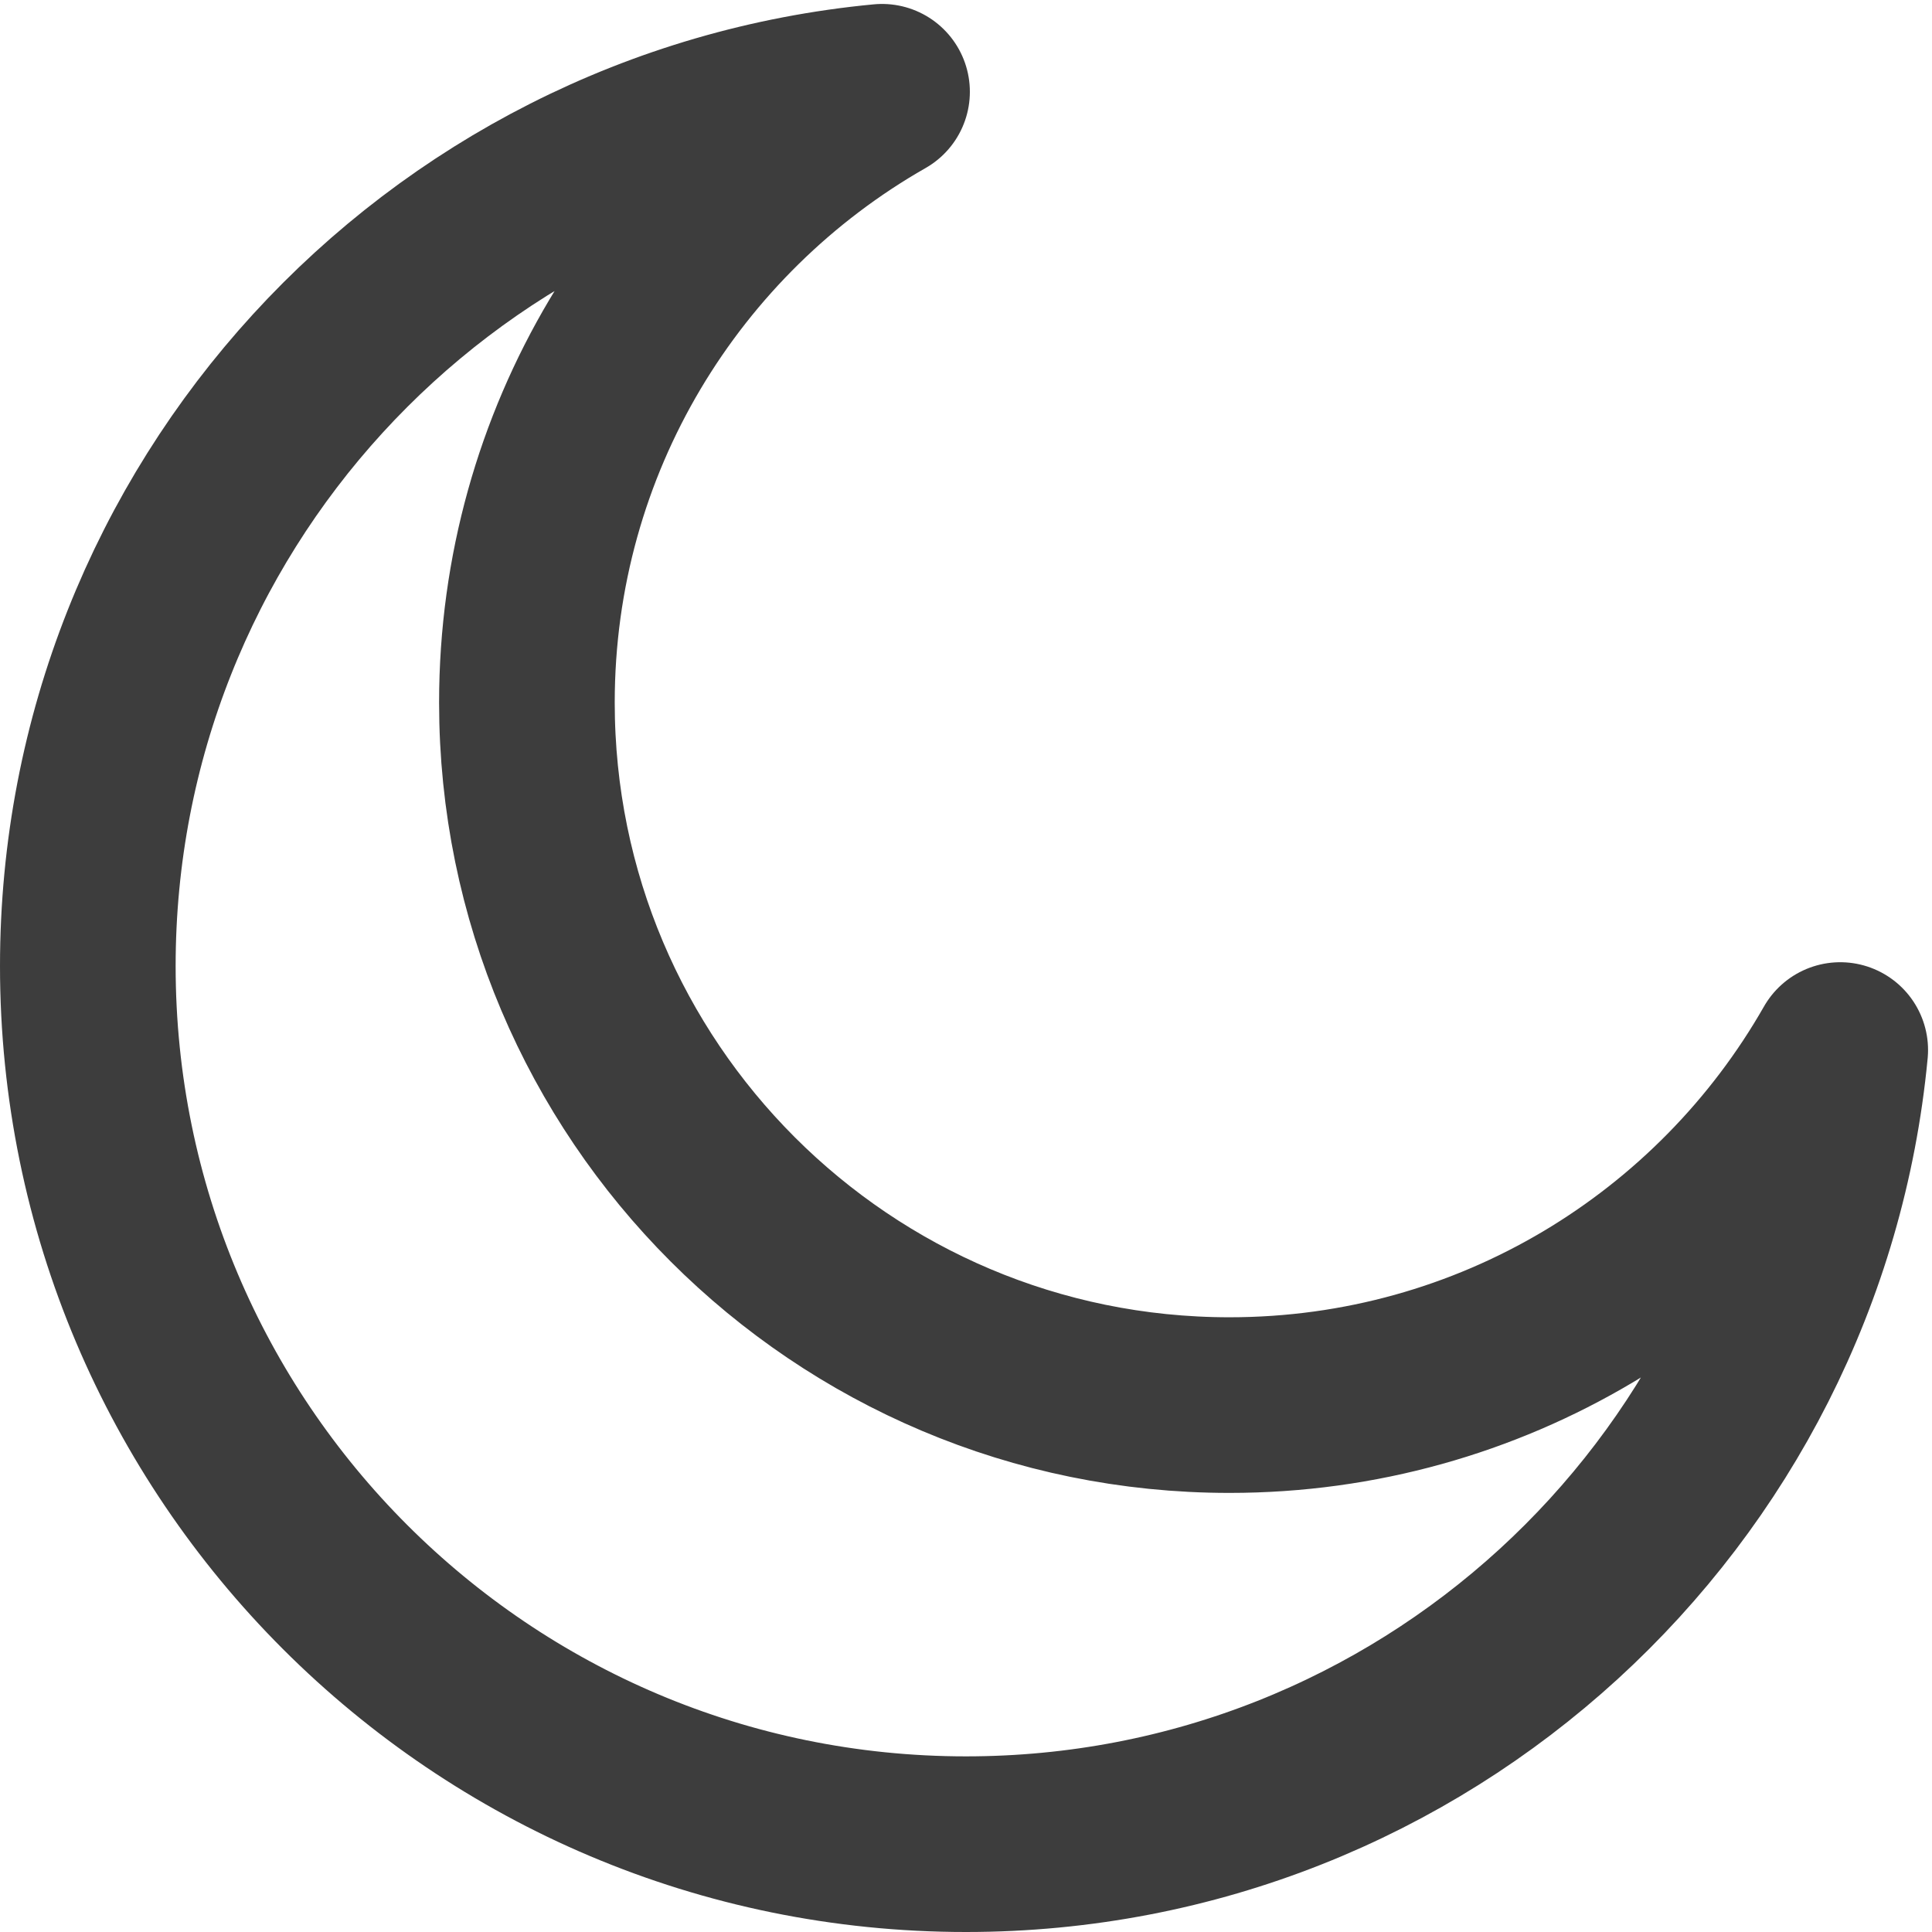
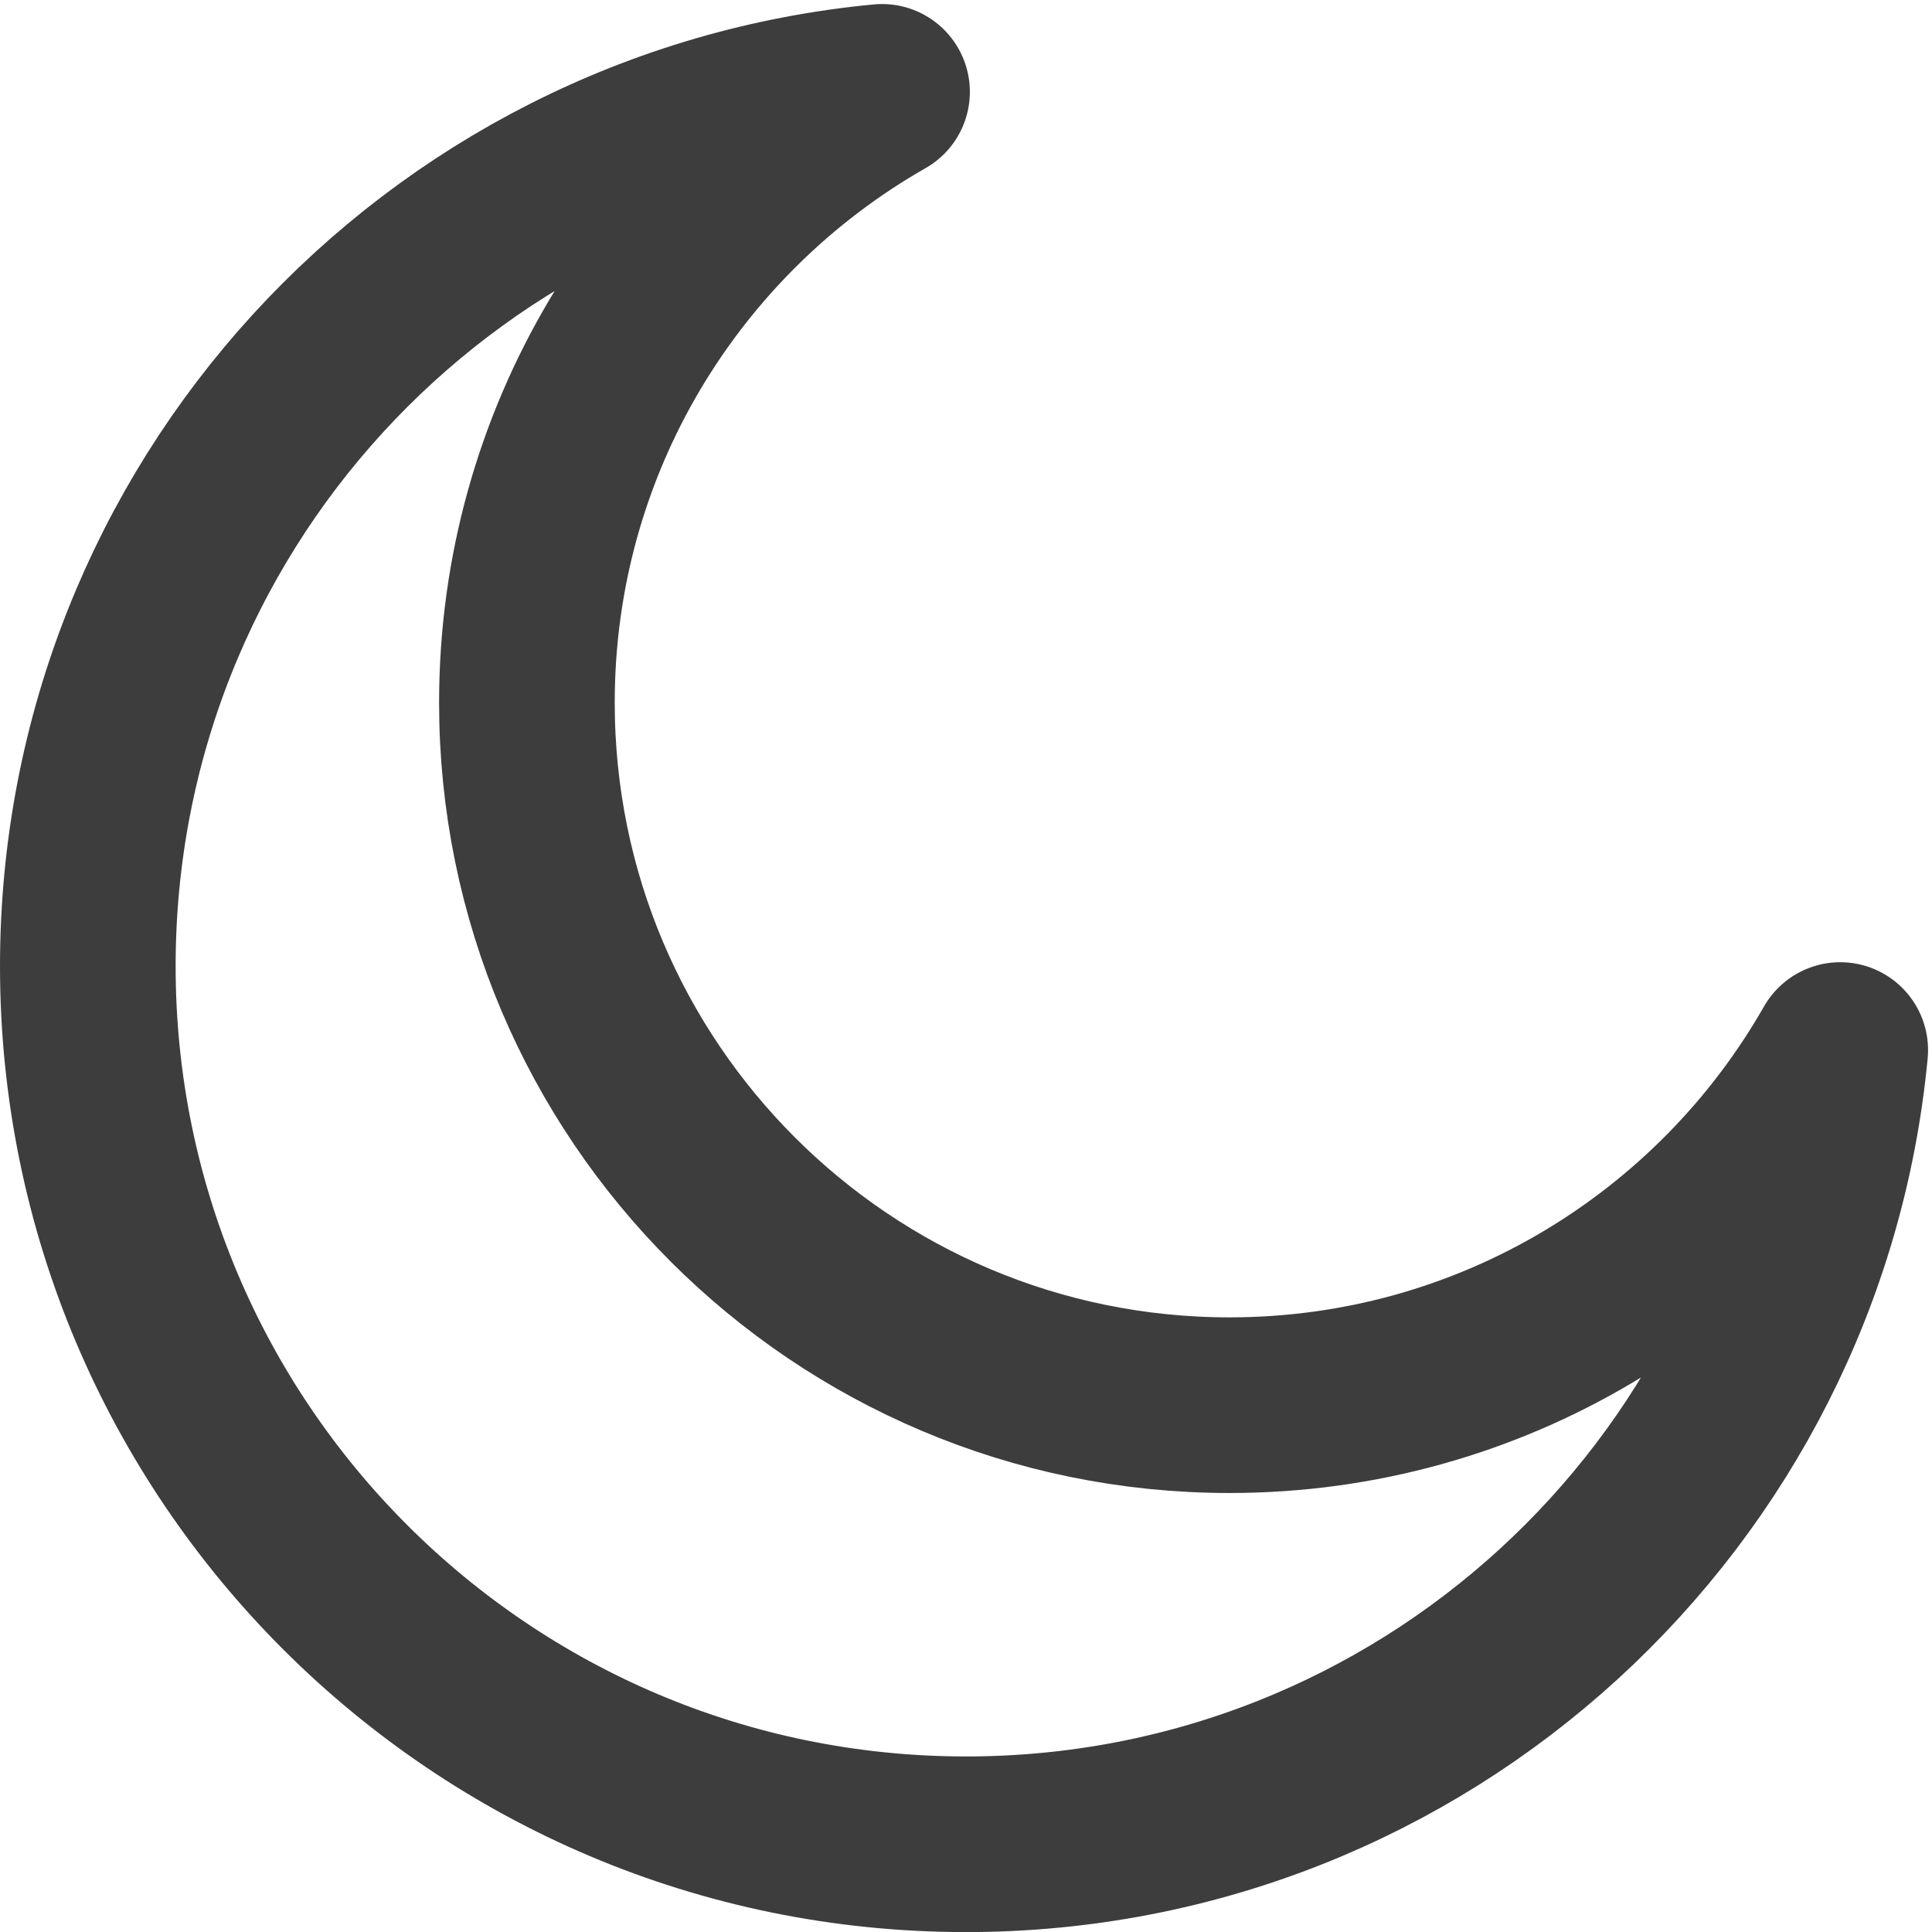
- <svg xmlns="http://www.w3.org/2000/svg" width="22" height="22" viewBox="0 0 22 22" fill="none">
-   <path d="M20.955 11.957C19.578 14.372 16.979 16 14 16C9.582 16 6 12.419 6 8C6 5.021 7.629 2.422 10.044 1.045C4.97 1.526 1 5.8 1 11C1 16.523 5.477 21 11 21C16.2 21 20.473 17.031 20.955 11.957Z" stroke="#3D3D3D" stroke-width="2" stroke-linecap="round" stroke-linejoin="round" />
+ <svg xmlns="http://www.w3.org/2000/svg" fill="none" height="22" viewBox="0 0 22 22" width="22">
+   <path d="m20.955 11.957c-1.377 2.415-3.976 4.044-6.955 4.044-4.418 0-8-3.582-8-8 0-2.979 1.629-5.578 4.044-6.955-5.075.481-9.044 4.754-9.044 9.955 0 5.523 4.477 10 10 10 5.2 0 9.473-3.969 9.955-9.043z" stroke="#3d3d3d" stroke-linecap="round" stroke-linejoin="round" stroke-width="2" />
</svg>
